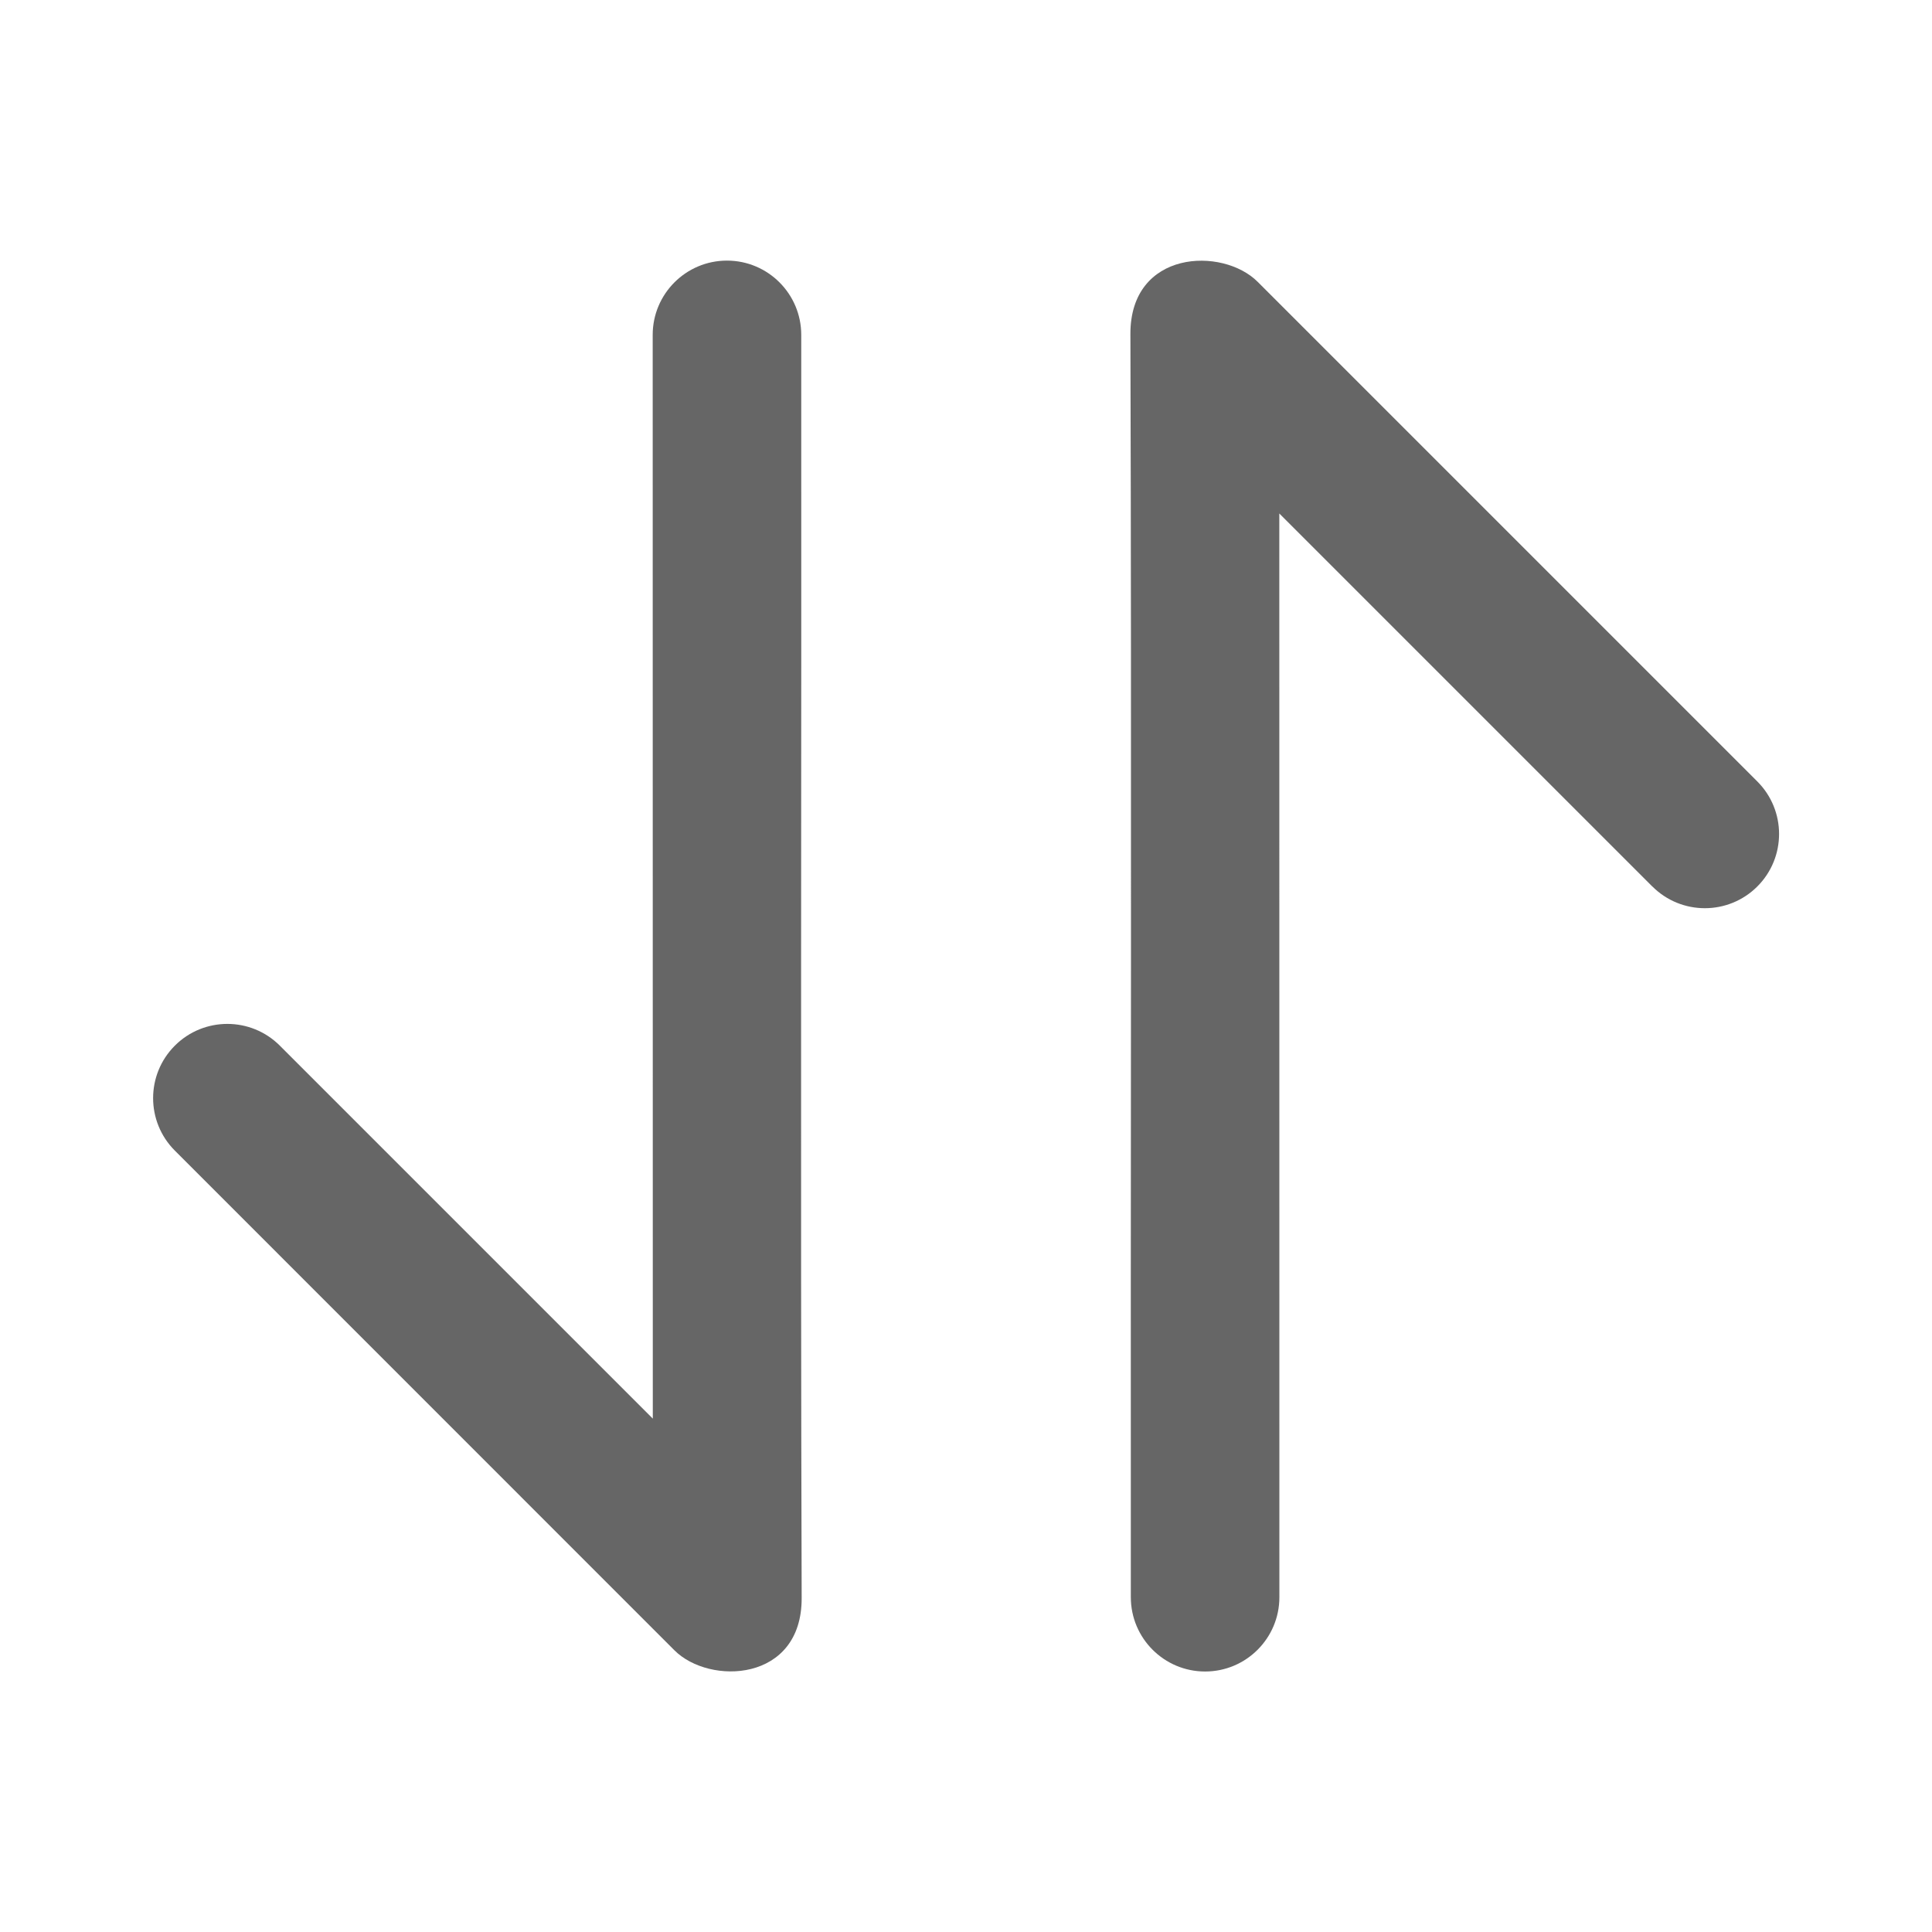
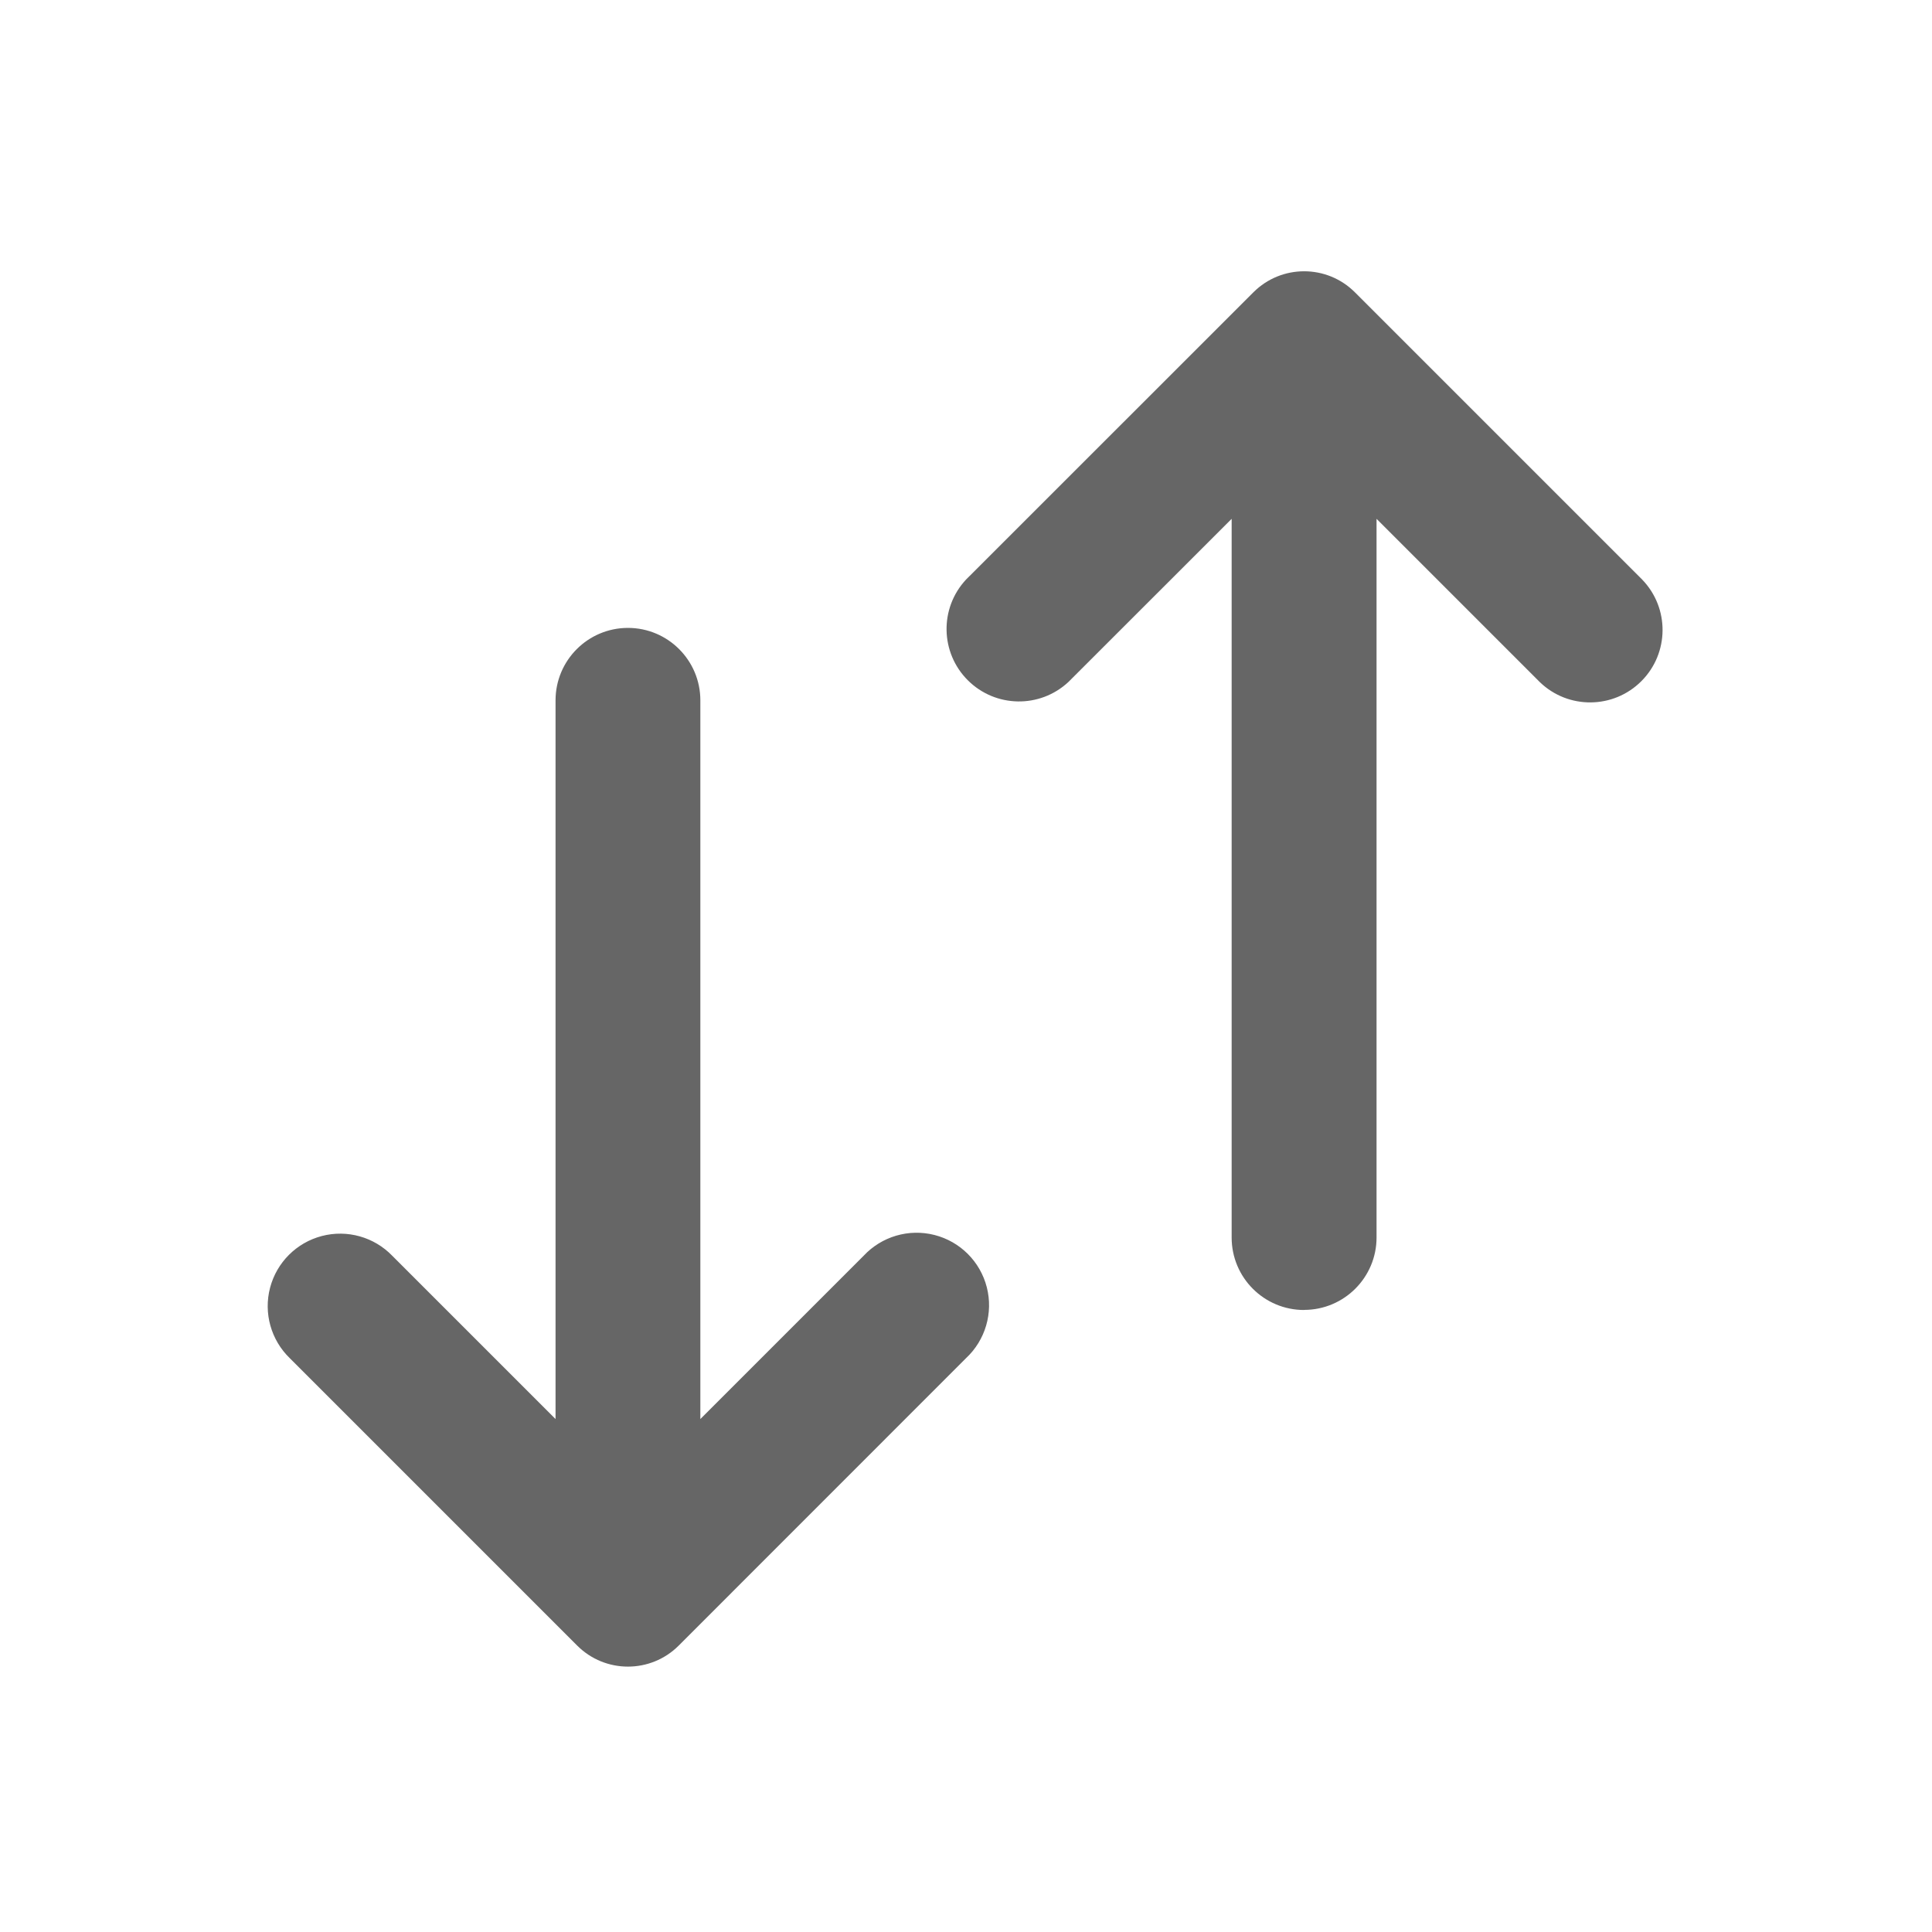
- <svg xmlns="http://www.w3.org/2000/svg" viewBox="0 0 18 18" fill="#666">
-   <path d="M 2.607,9.742 6.082,13.217 6.081,3.12 c 0,-0.382 0.31,-0.692 0.692,-0.692 0.382,0 0.692,0.31 0.692,0.692 0.003,3.923 -0.008,7.846 0.004,11.769 0.002,0.784 -0.859,0.814 -1.186,0.486 L 1.629,10.72 c -0.27,-0.27 -0.27,-0.708 7.36e-5,-0.978 0.27,-0.27 0.708,-0.27 0.978,0 z" />
-   <path d="m 15.393,8.258 -3.474,-3.474 7.19e-4,10.097 c 0,0.382 -0.31,0.692 -0.692,0.692 -0.382,0 -0.692,-0.31 -0.692,-0.692 -0.003,-3.923 0.008,-7.846 -0.004,-11.769 -0.002,-0.784 0.859,-0.814 1.186,-0.486 l 4.655,4.655 c 0.27,0.27 0.27,0.708 -7.3e-5,0.978 -0.27,0.27 -0.708,0.27 -0.978,0 z" />
+ <svg xmlns="http://www.w3.org/2000/svg" viewBox="0 0 20 20" fill="#666">
+   <path d="M6.5 6.5a.75.75 0 0 1 .75.75v7.44L8.94 13A.75.75 0 1 1 10 14.06l-2.974 2.975a.743.743 0 0 1-1.051 0L3 14.06A.75.75 0 1 1 4.061 13l1.69 1.69V7.25a.75.75 0 0 1 .75-.75M13.5 13.56a.75.75 0 0 0 .75-.75V5.371l1.69 1.69A.75.75 0 0 0 17 6l-2.974-2.974a.743.743 0 0 0-1.051 0L10 6a.75.75 0 0 0 1.06 1.06l1.69-1.689v7.44c0 .414.335.75.75.75" />
</svg>
